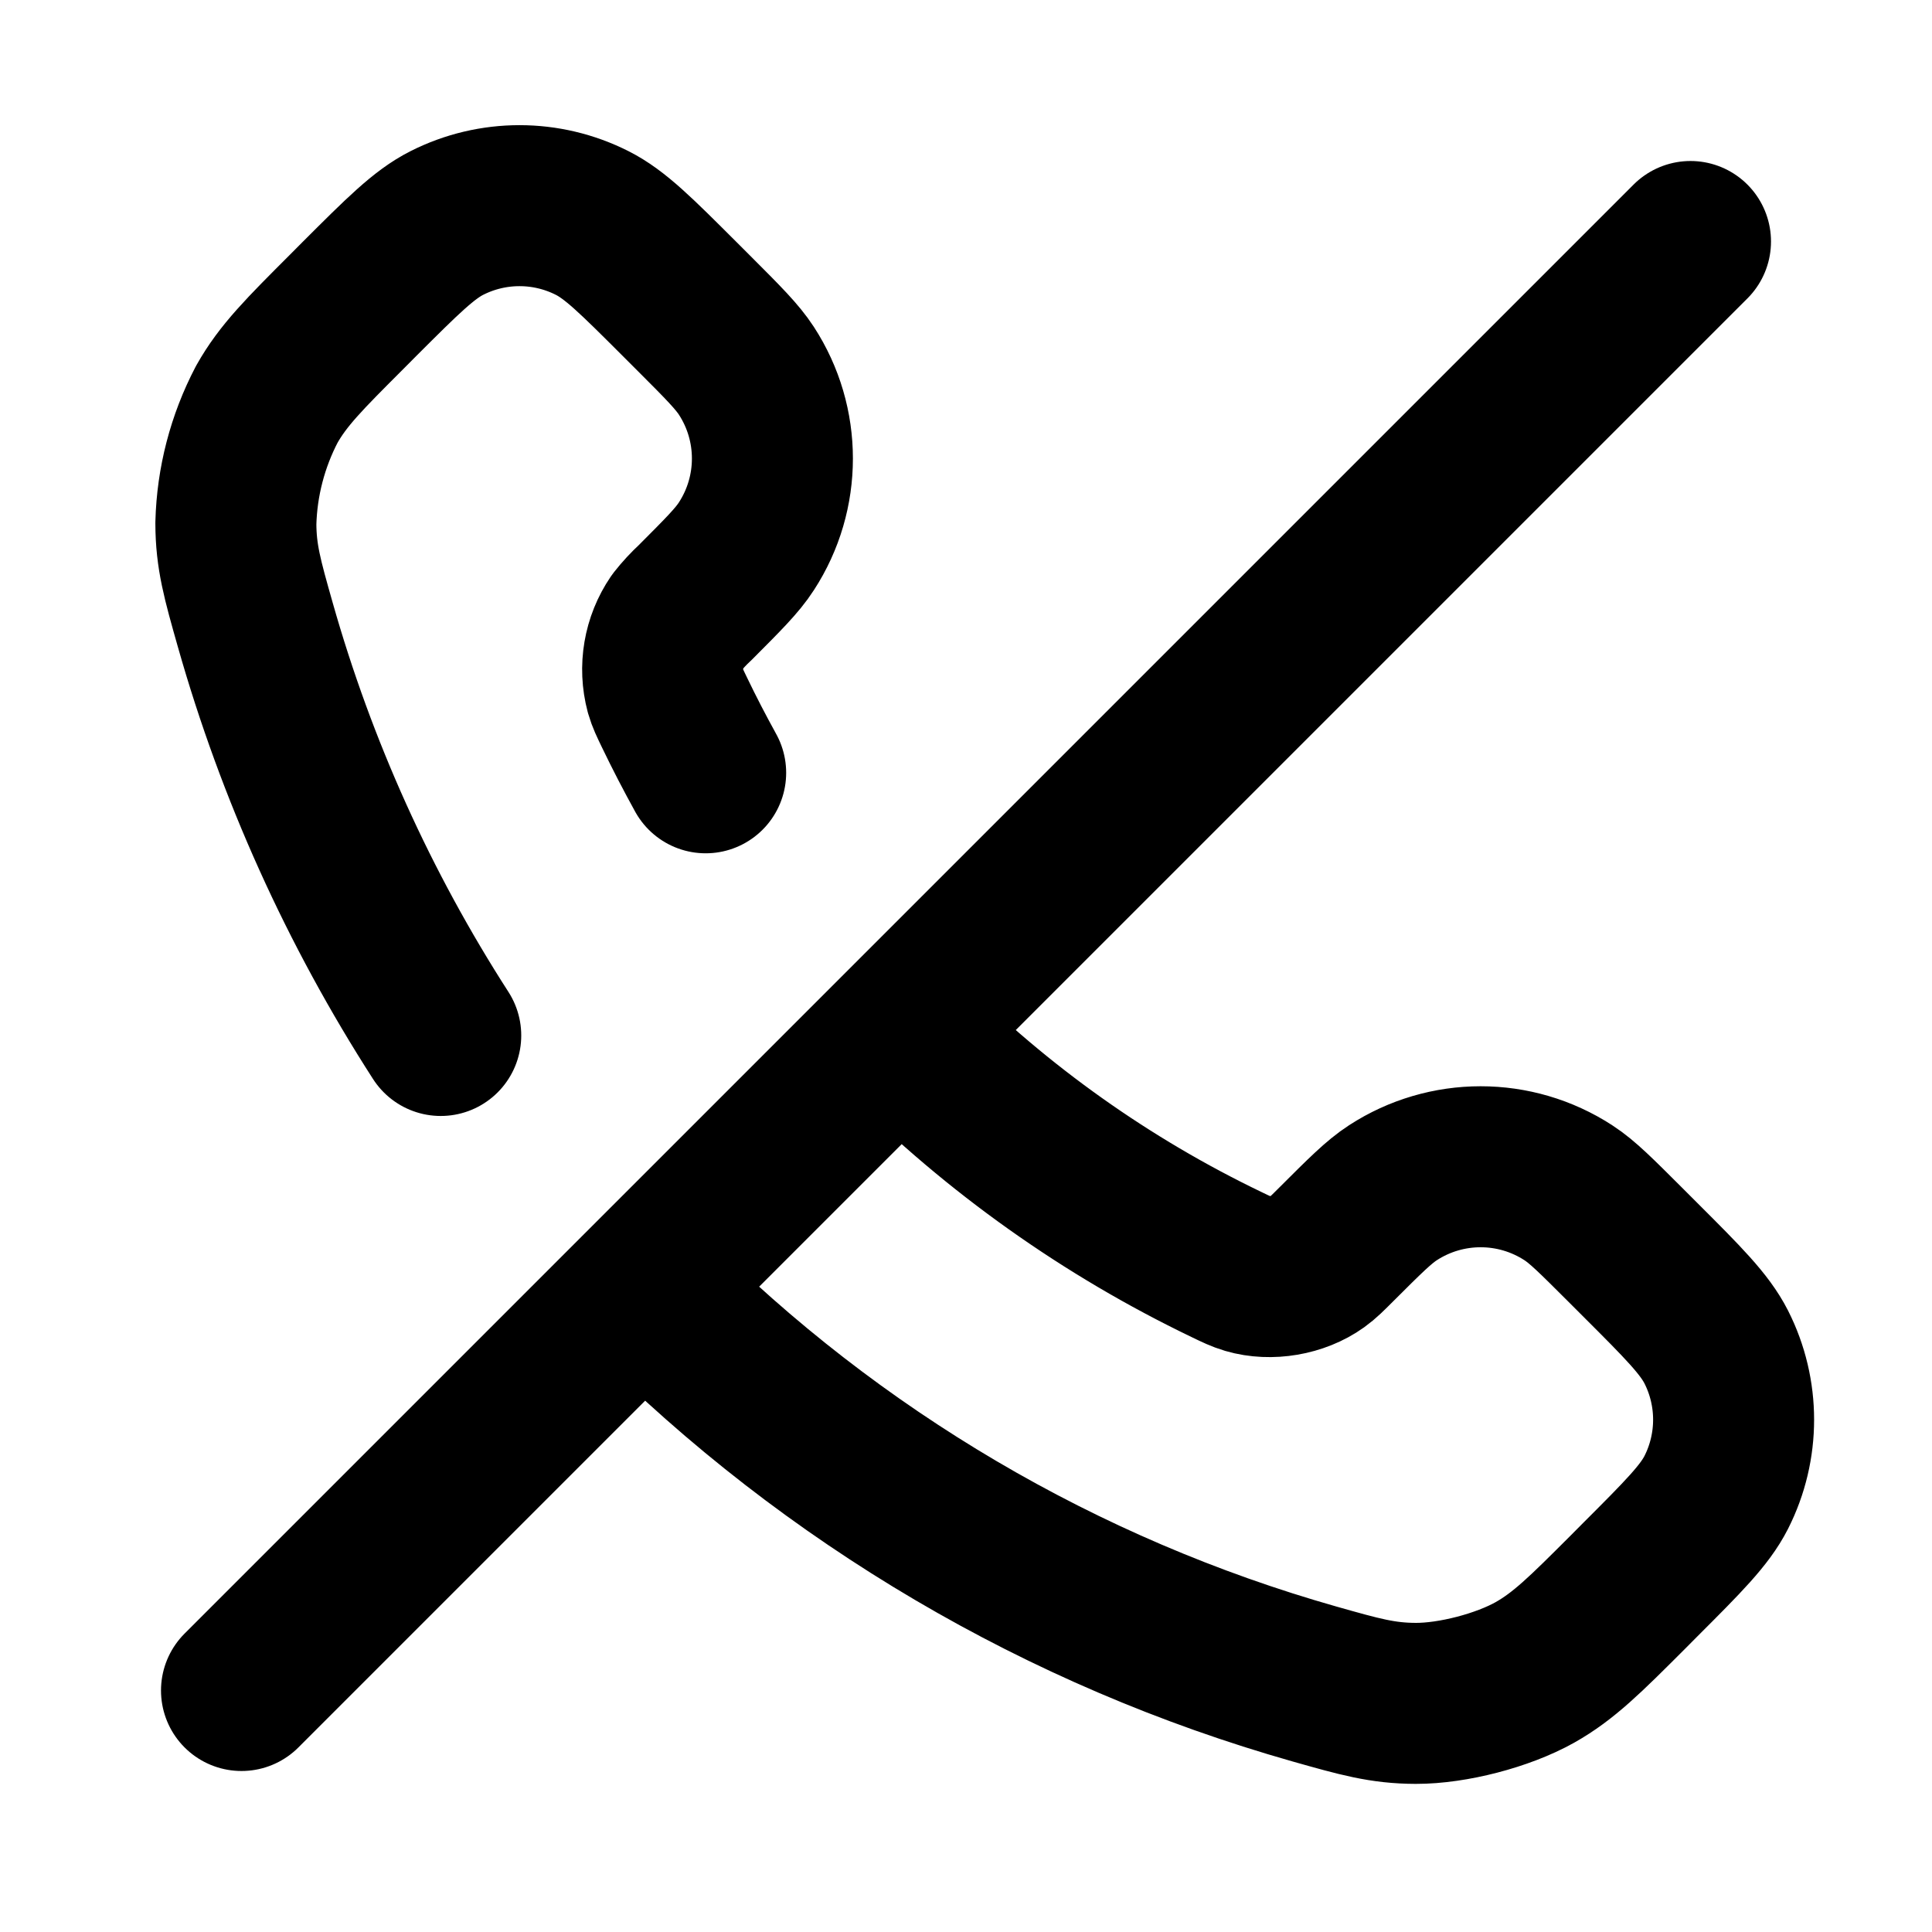
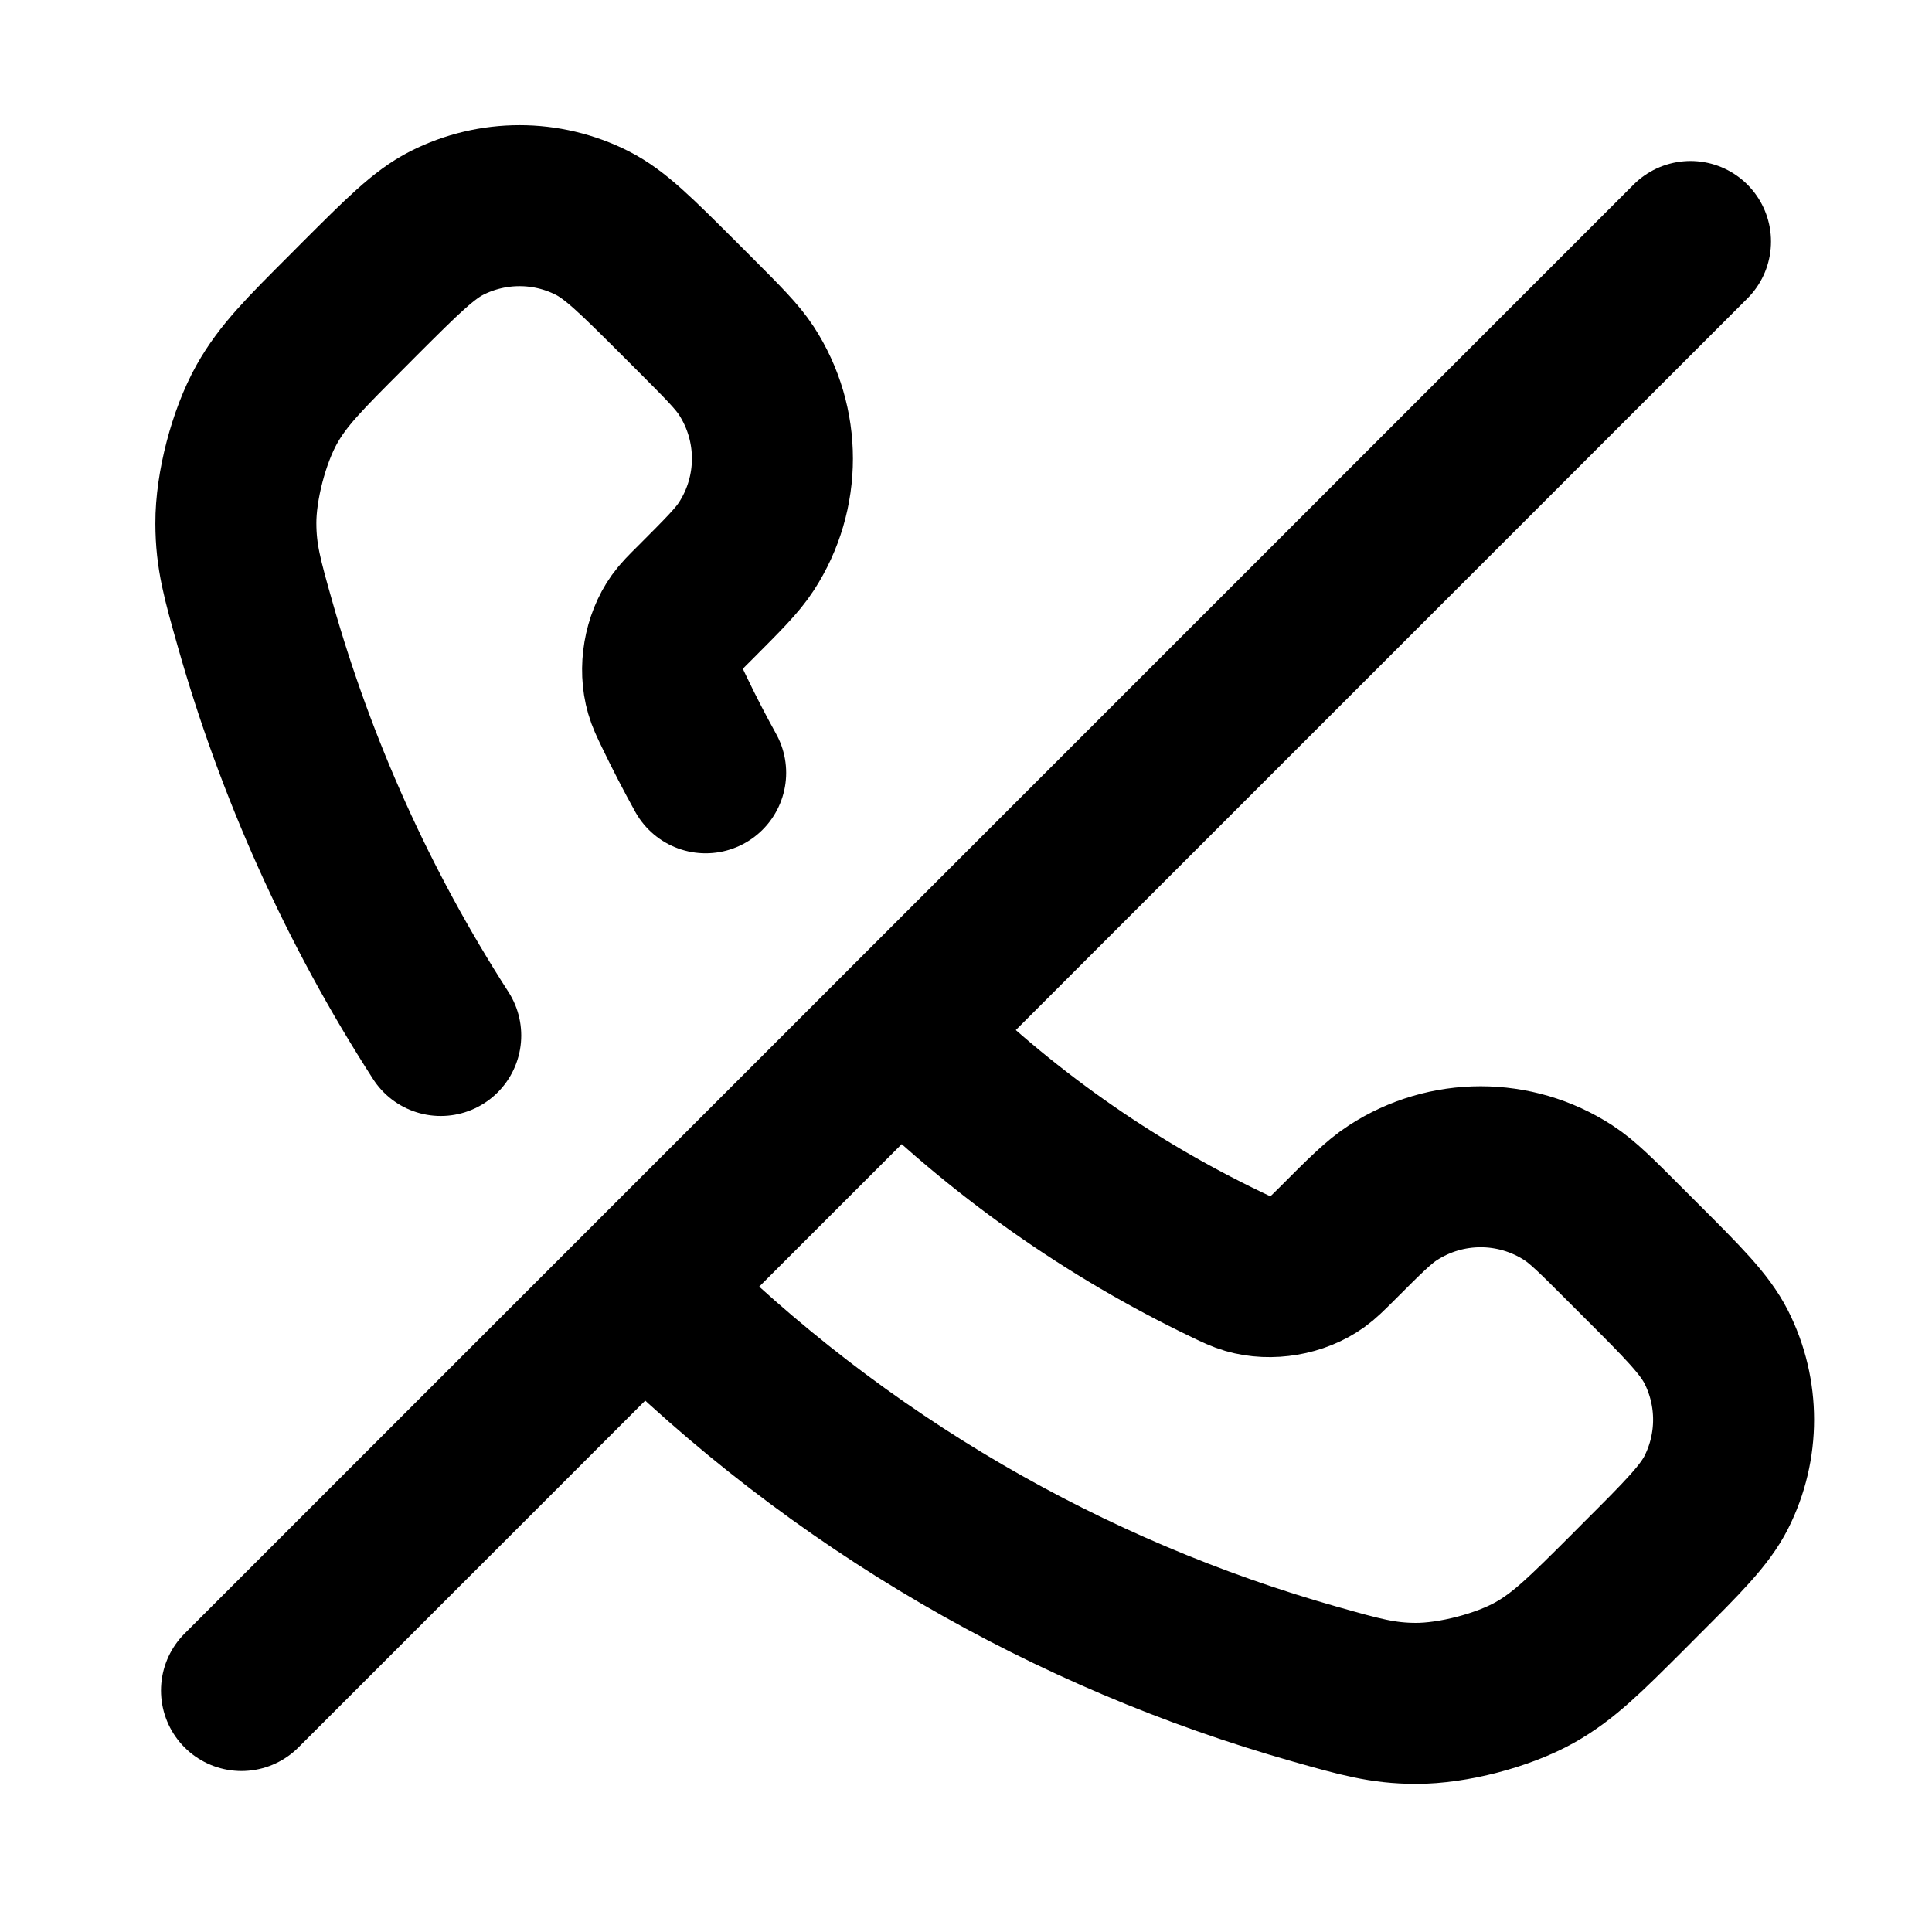
- <svg xmlns="http://www.w3.org/2000/svg" width="24" height="24" fill="none" viewBox="0 0 24 24">
-   <path stroke="#000" stroke-linecap="round" stroke-linejoin="round" stroke-width="2" d="M5.475 12.863a18.998 18.998 0 0 1-2.304-5.102c-.16-.564-.24-.846-.241-1.26a3.377 3.377 0 0 1 .384-1.478c.202-.36.467-.624.997-1.154l.157-.158c.532-.531.798-.797 1.083-.941a2 2 0 0 1 1.805 0c.286.144.551.41 1.083.941l.195.195c.35.35.524.525.638.7a2 2 0 0 1 0 2.18c-.114.177-.289.351-.638.701a2.02 2.02 0 0 0-.22.238 1.05 1.05 0 0 0-.147.862c.023.08.053.142.113.266.121.252.25.5.386.747m2.416 3.218.045.045a14.605 14.605 0 0 0 4.01 2.846c.124.06.187.09.265.113.28.082.625.023.862-.147.067-.048.124-.105.239-.22.35-.349.524-.524.7-.638a2 2 0 0 1 2.18 0c.176.114.35.29.7.639l.195.195c.532.531.797.797.942 1.082a2 2 0 0 1 0 1.806c-.145.285-.41.55-.942 1.082l-.157.158c-.53.53-.795.794-1.155.997-.4.224-1.02.385-1.478.384-.413-.001-.695-.081-1.26-.241a19.038 19.038 0 0 1-8.283-4.874L8 16M21 3 3 21" />
+ <svg xmlns="http://www.w3.org/2000/svg" width="24" height="24" viewBox="0 0 24 24" fill="none">
+   <g id="phone-hang-up">
+     <path id="Icon" d="M5.475 12.863C4.444 11.262 3.676 9.541 3.171 7.761C3.011 7.197 2.931 6.915 2.93 6.502C2.928 6.043 3.09 5.423 3.314 5.023C3.516 4.663 3.781 4.399 4.311 3.869L4.468 3.711C5 3.18 5.266 2.914 5.551 2.77C6.119 2.483 6.789 2.483 7.356 2.77C7.642 2.914 7.907 3.18 8.439 3.711L8.634 3.906C8.983 4.256 9.158 4.431 9.272 4.606C9.703 5.269 9.703 6.124 9.272 6.787C9.158 6.963 8.983 7.137 8.634 7.487C8.519 7.601 8.462 7.658 8.414 7.725C8.244 7.963 8.186 8.307 8.267 8.587C8.29 8.666 8.32 8.729 8.38 8.853C8.501 9.105 8.63 9.354 8.766 9.6M11.182 12.818L11.227 12.863C12.428 14.065 13.787 15.013 15.236 15.709C15.361 15.769 15.424 15.799 15.502 15.822C15.783 15.904 16.127 15.845 16.364 15.675C16.431 15.627 16.488 15.57 16.603 15.456C16.952 15.106 17.127 14.931 17.303 14.817C17.966 14.386 18.82 14.386 19.483 14.817C19.659 14.931 19.834 15.106 20.183 15.456L20.378 15.651C20.91 16.182 21.175 16.448 21.32 16.733C21.607 17.301 21.607 17.971 21.32 18.539C21.175 18.824 20.91 19.09 20.378 19.621L20.221 19.779C19.691 20.308 19.426 20.573 19.066 20.776C18.667 21 18.046 21.161 17.588 21.16C17.175 21.159 16.893 21.079 16.328 20.919C13.295 20.058 10.433 18.433 8.045 16.045L8 16M21 3L3 21" stroke="black" stroke-width="2" stroke-linecap="round" stroke-linejoin="round" />
+   </g>
</svg>
